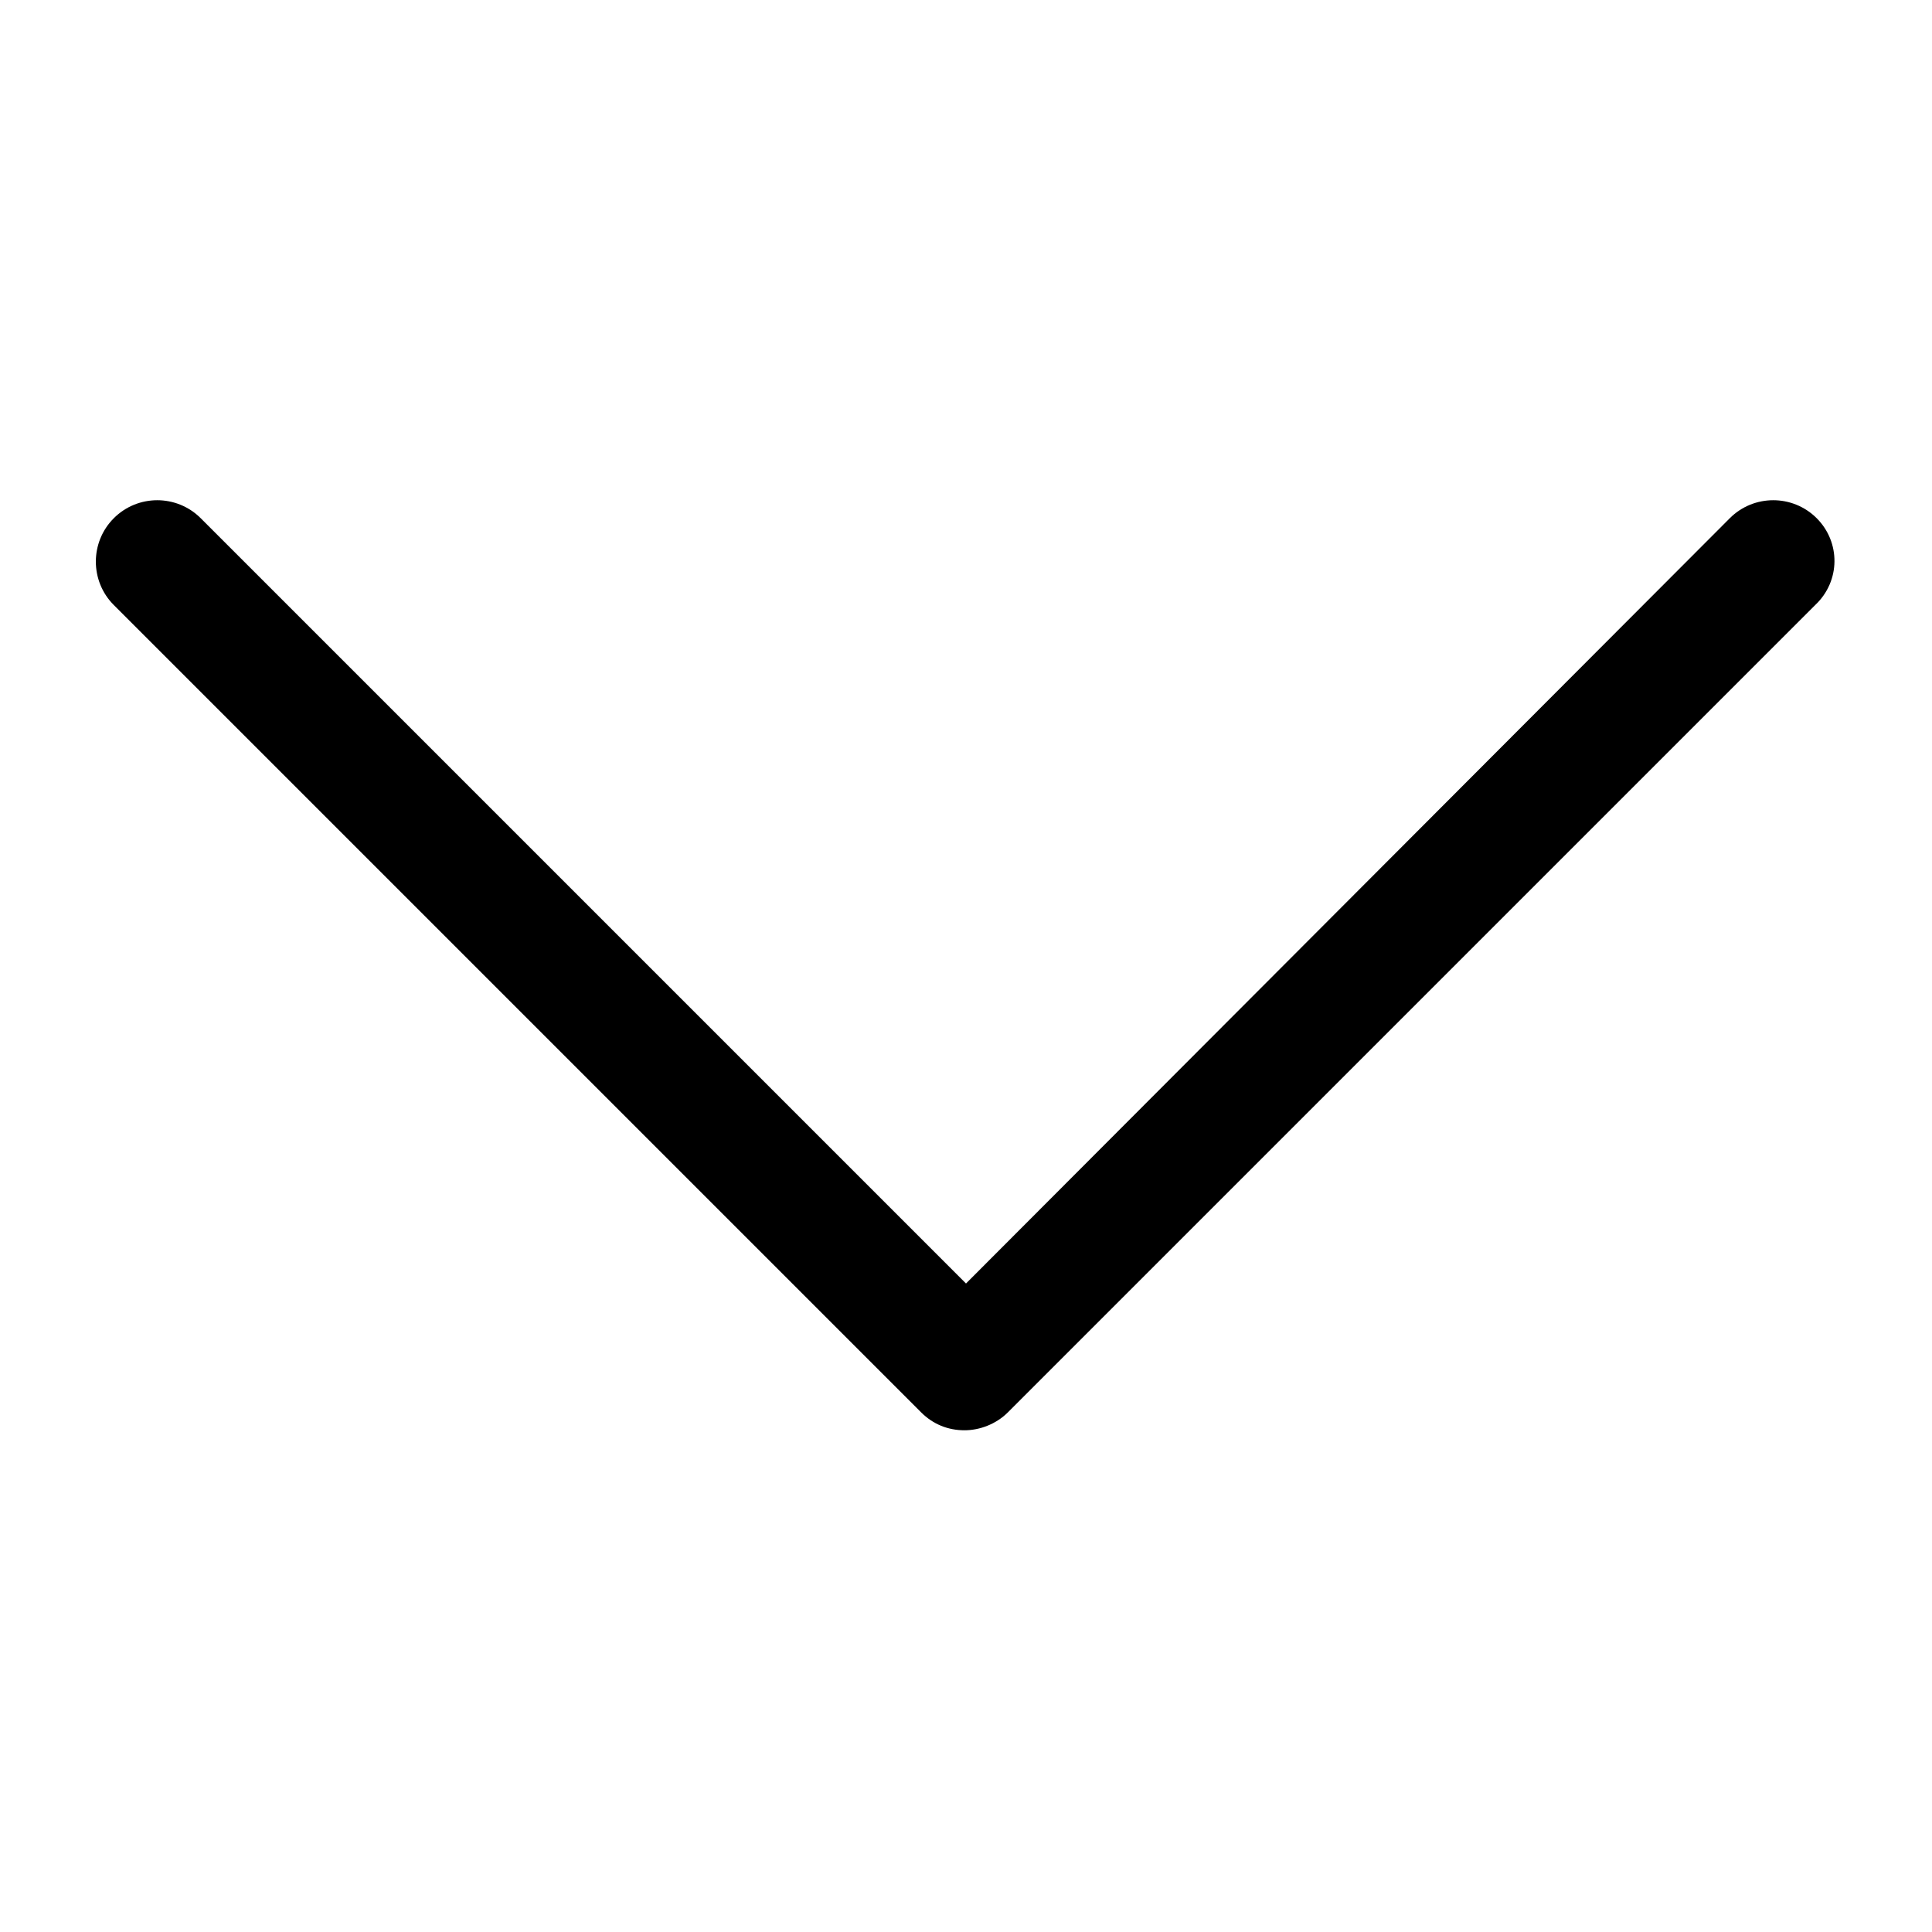
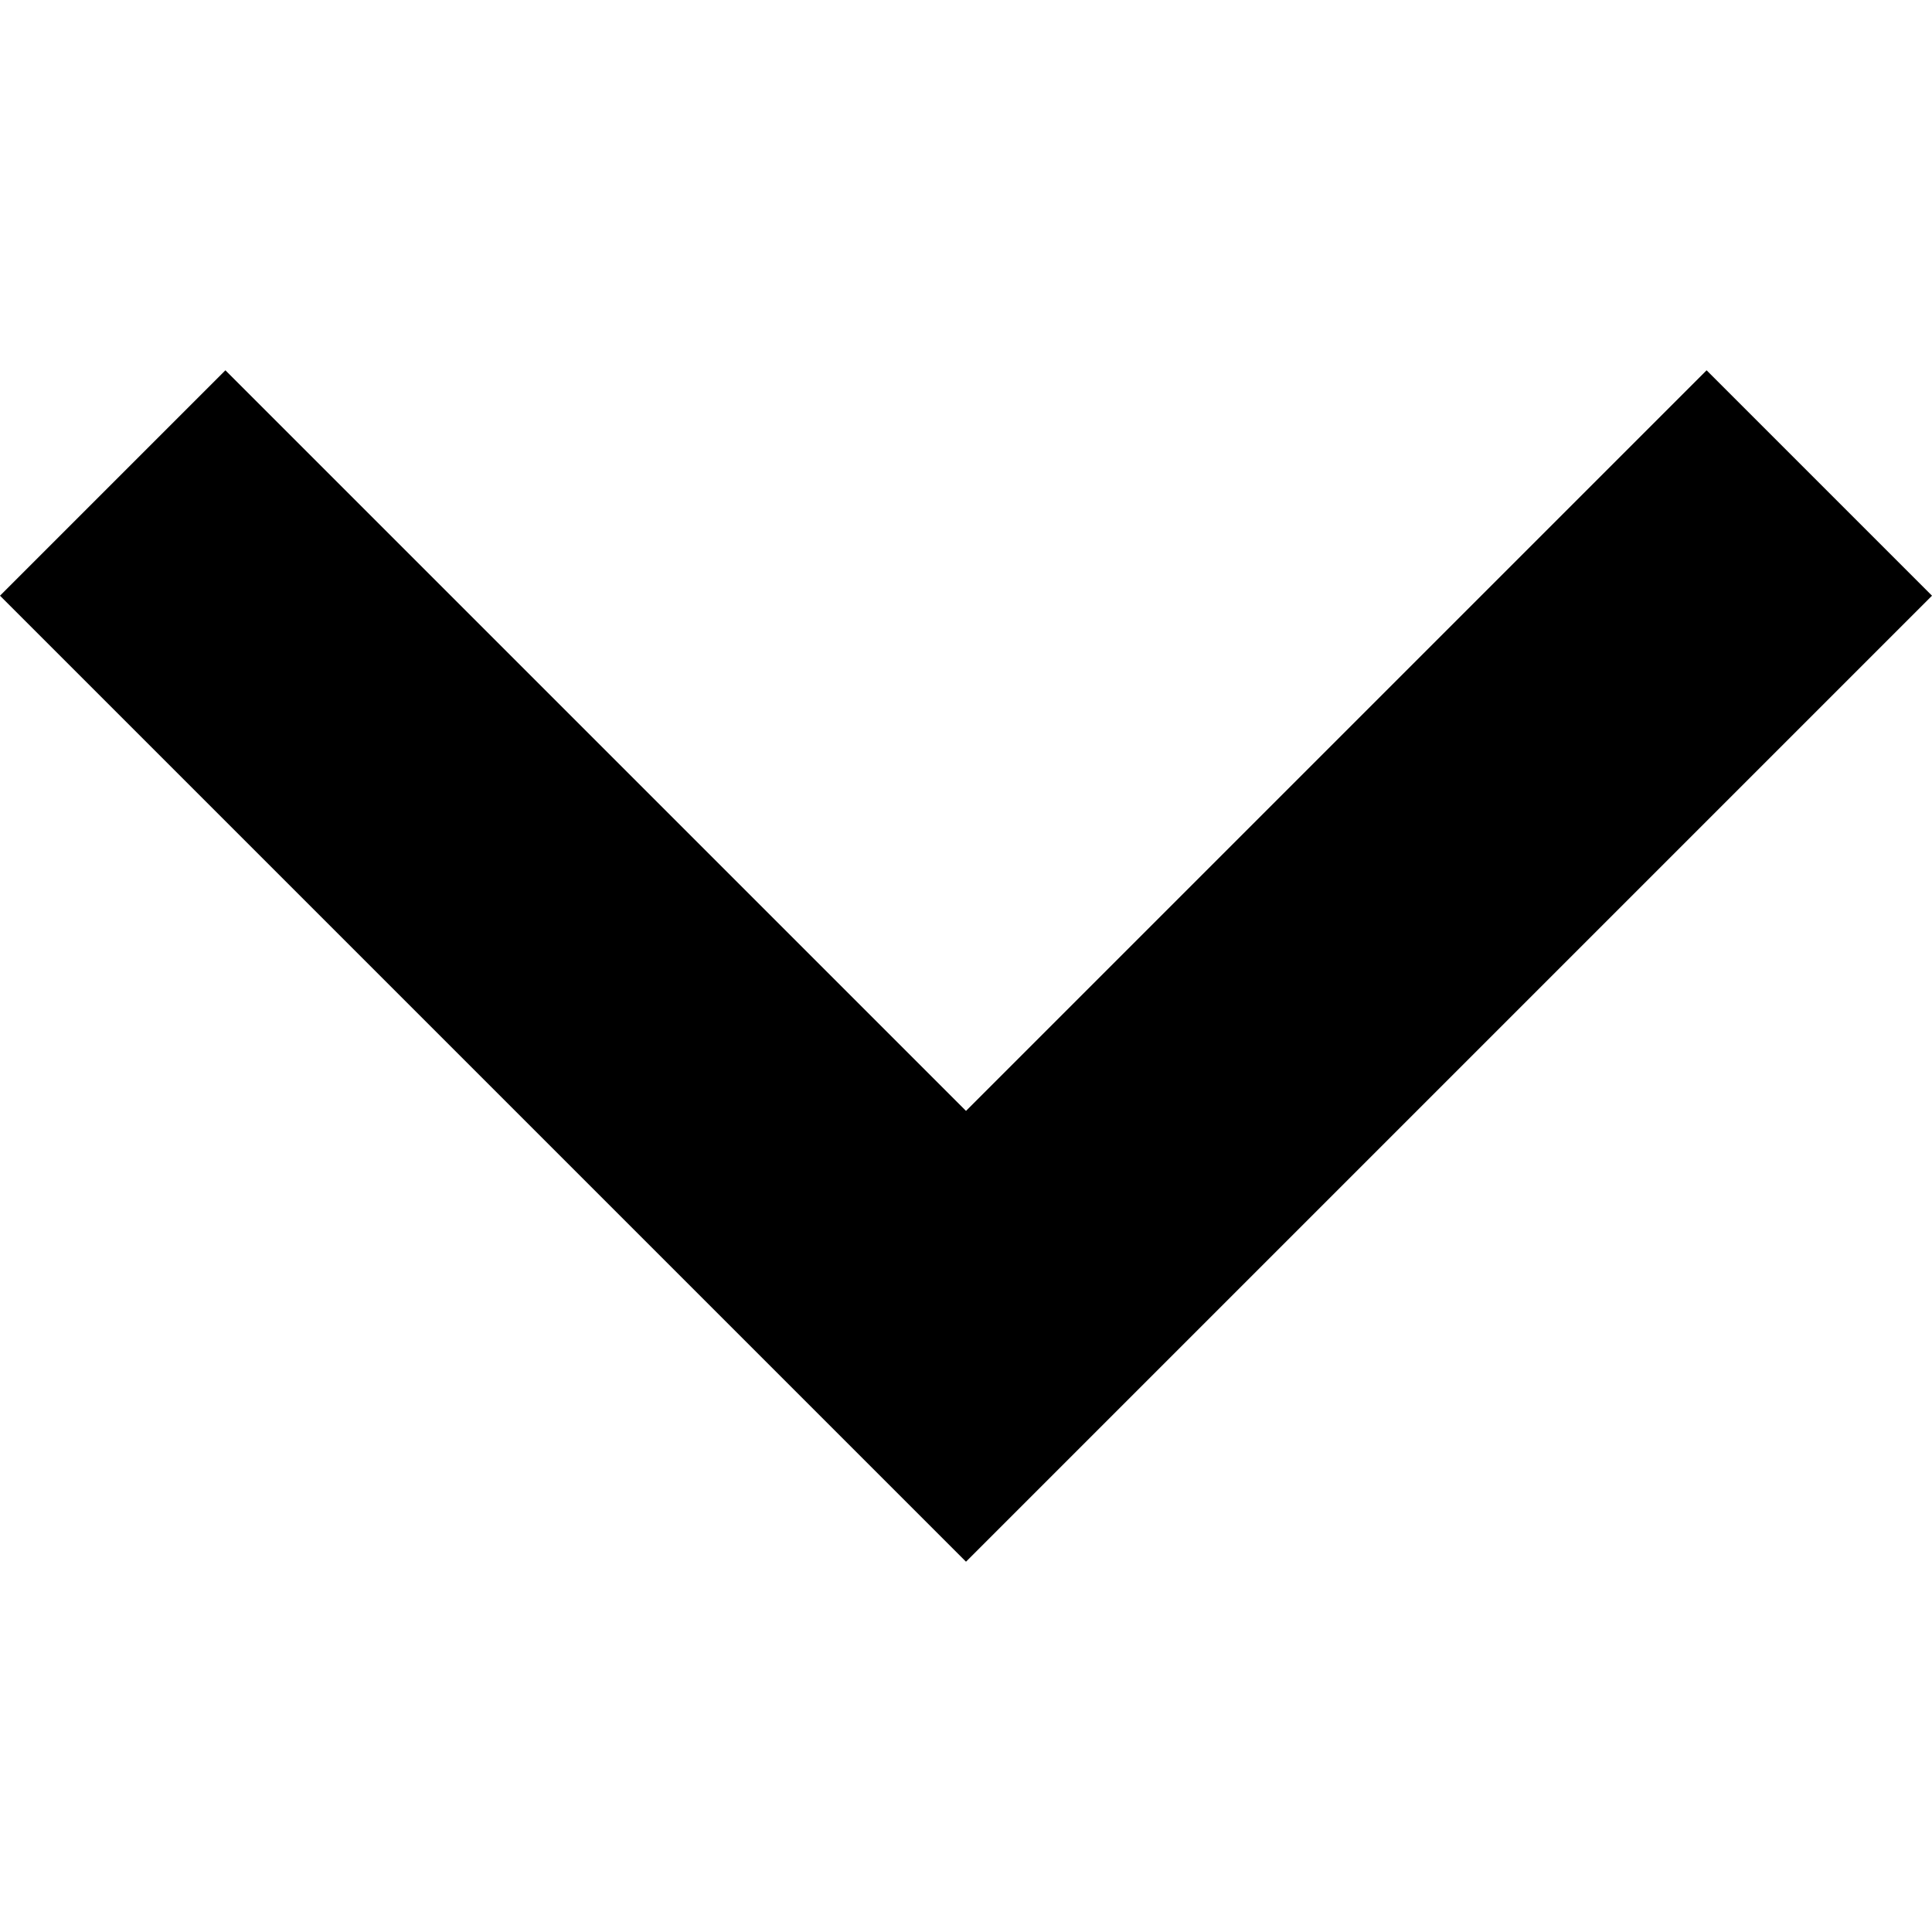
- <svg xmlns="http://www.w3.org/2000/svg" version="1.1" viewBox="0 0 129 129" enable-background="new 0 0 129 129">
+ <svg xmlns="http://www.w3.org/2000/svg" version="1.1" id="Capa_1" x="0px" y="0px" width="306px" height="306px" viewBox="0 0 306 306" style="enable-background:new 0 0 306 306;" xml:space="preserve">
  <g>
-     <path d="m121.3,34.6c-1.6-1.6-4.2-1.6-5.8,0l-51,51.1-51.1-51.1c-1.6-1.6-4.2-1.6-5.8,0-1.6,1.6-1.6,4.2 0,5.8l53.9,53.9c0.8,0.8 1.8,1.2 2.9,1.2 1,0 2.1-0.4 2.9-1.2l53.9-53.9c1.7-1.6 1.7-4.2 0.1-5.8z" />
+     <g id="expand-more">
+       <polygon points="270.3,58.65 153,175.95 35.7,58.65 0,94.35 153,247.35 306,94.35   " />
+     </g>
  </g>
+   <g>
+ </g>
+   <g>
+ </g>
+   <g>
+ </g>
+   <g>
+ </g>
+   <g>
+ </g>
+   <g>
+ </g>
+   <g>
+ </g>
+   <g>
+ </g>
+   <g>
+ </g>
+   <g>
+ </g>
+   <g>
+ </g>
+   <g>
+ </g>
+   <g>
+ </g>
+   <g>
+ </g>
+   <g>
+ </g>
</svg>
